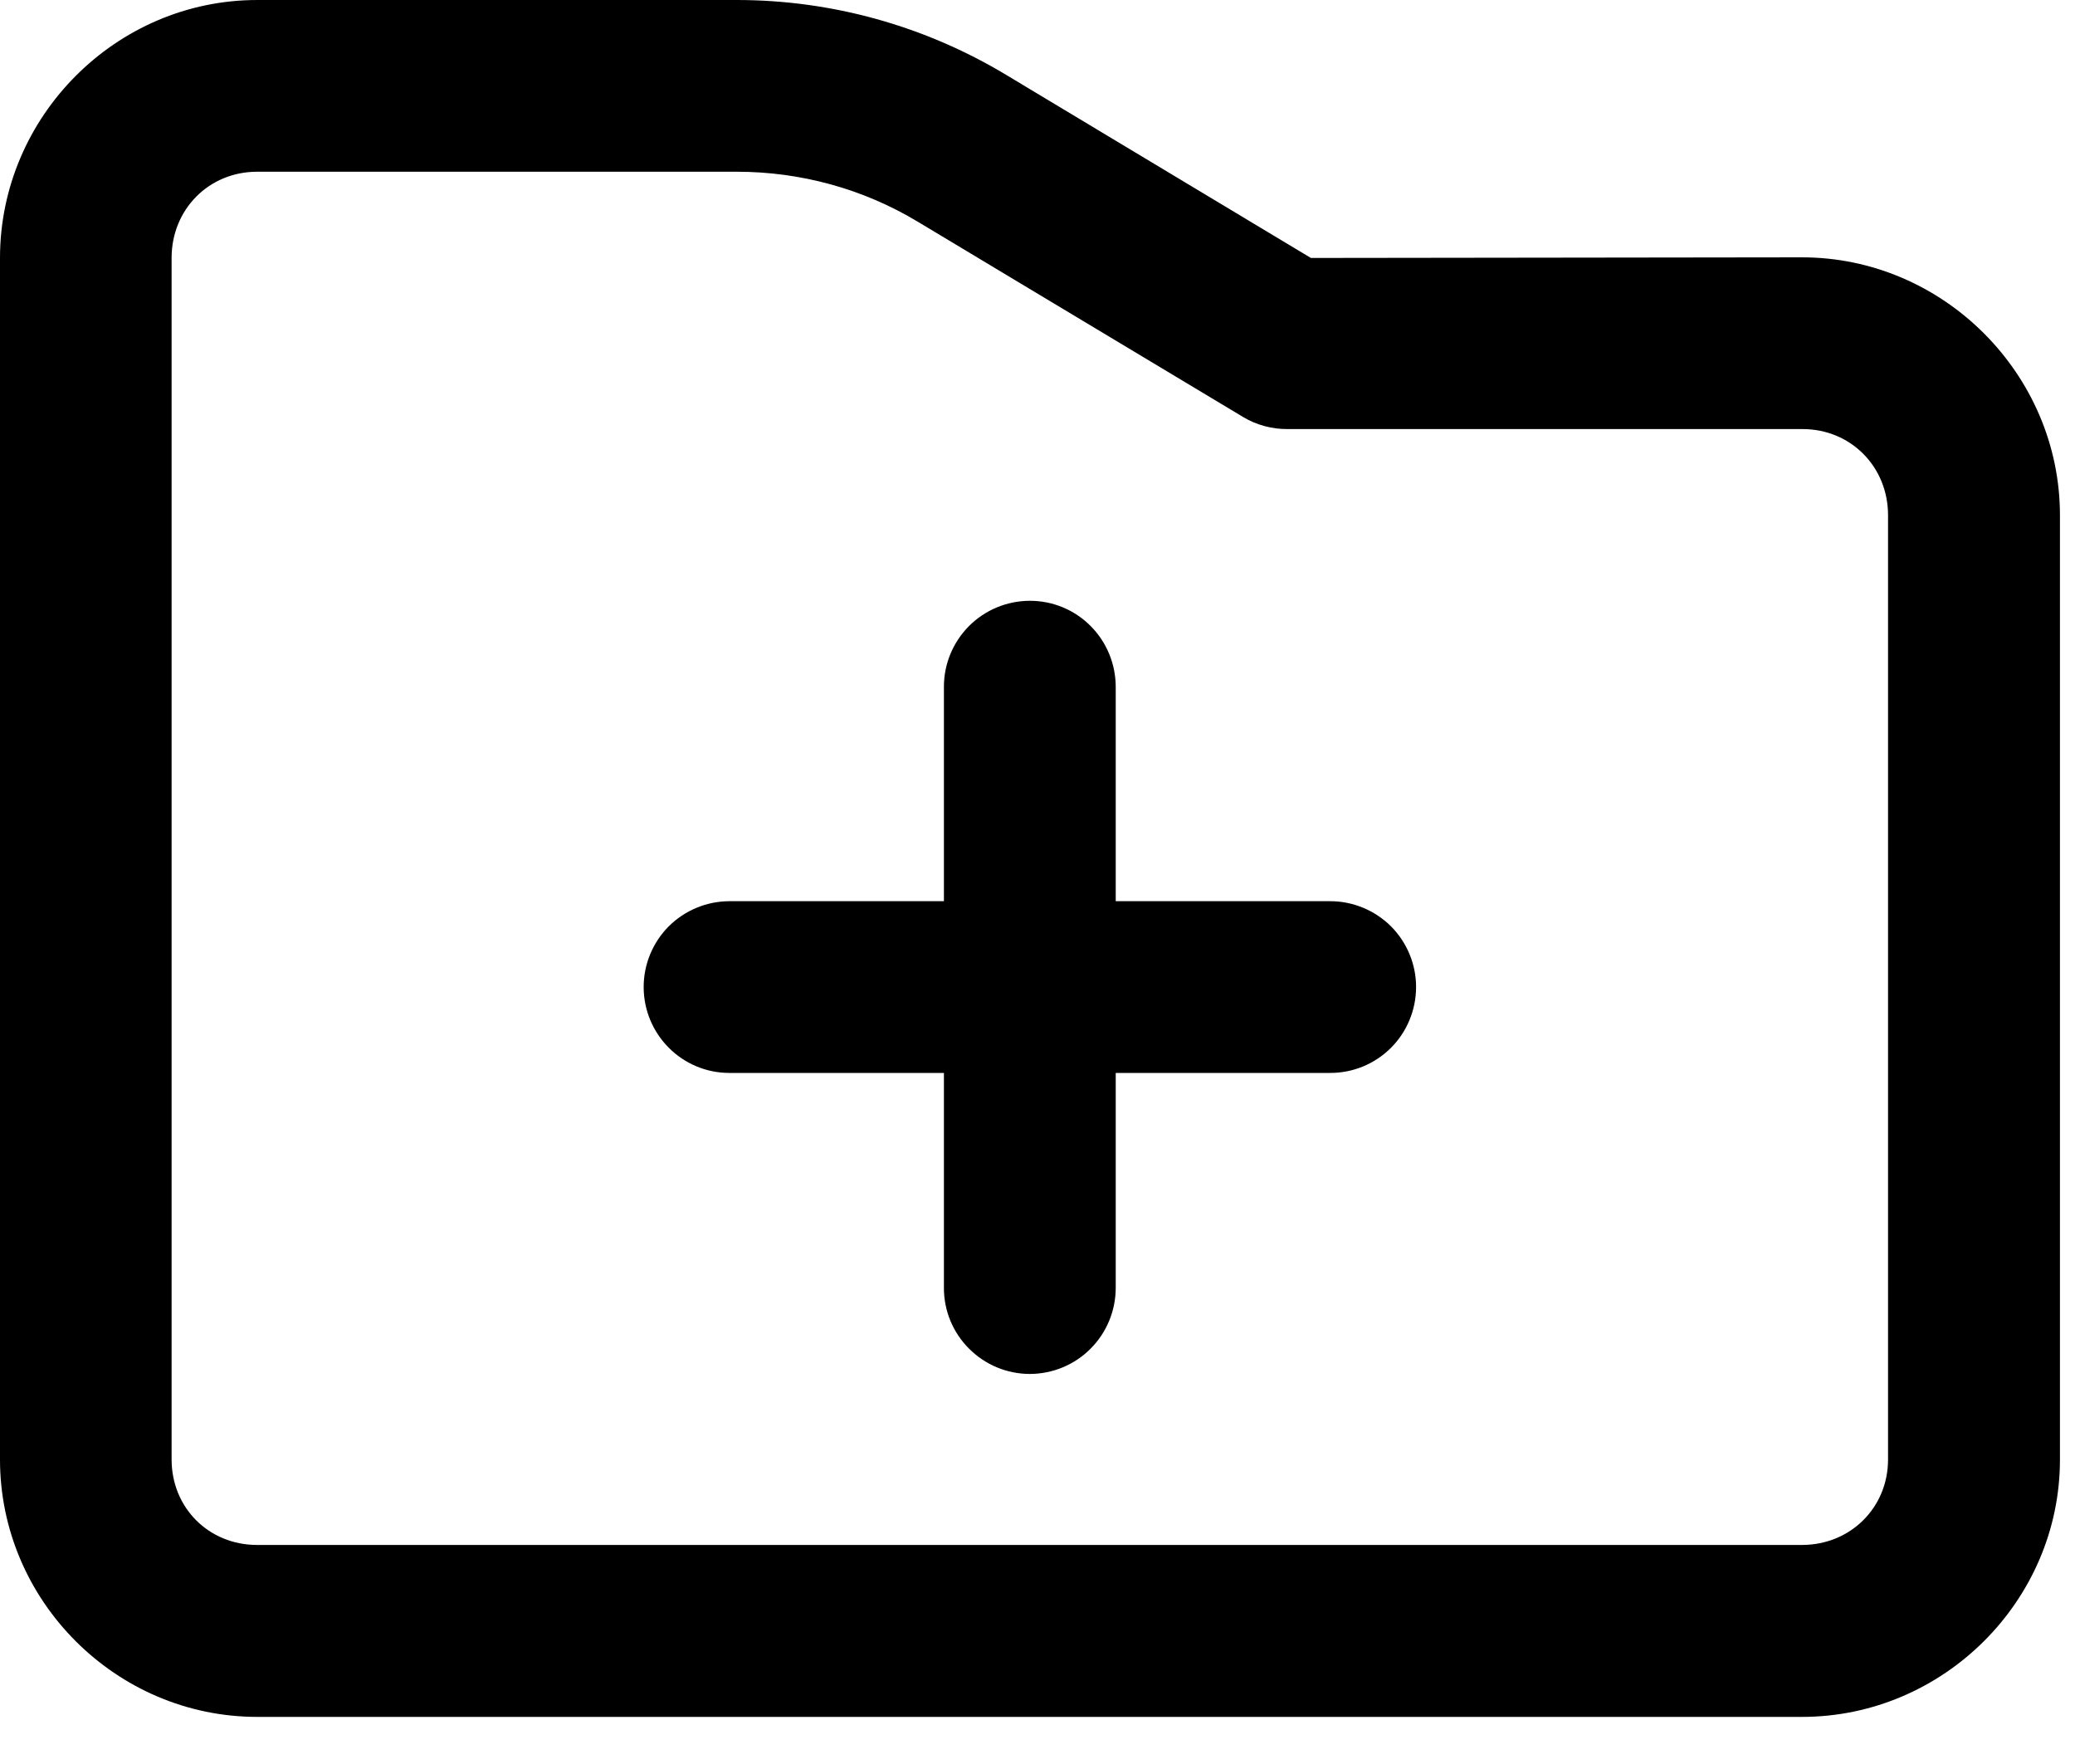
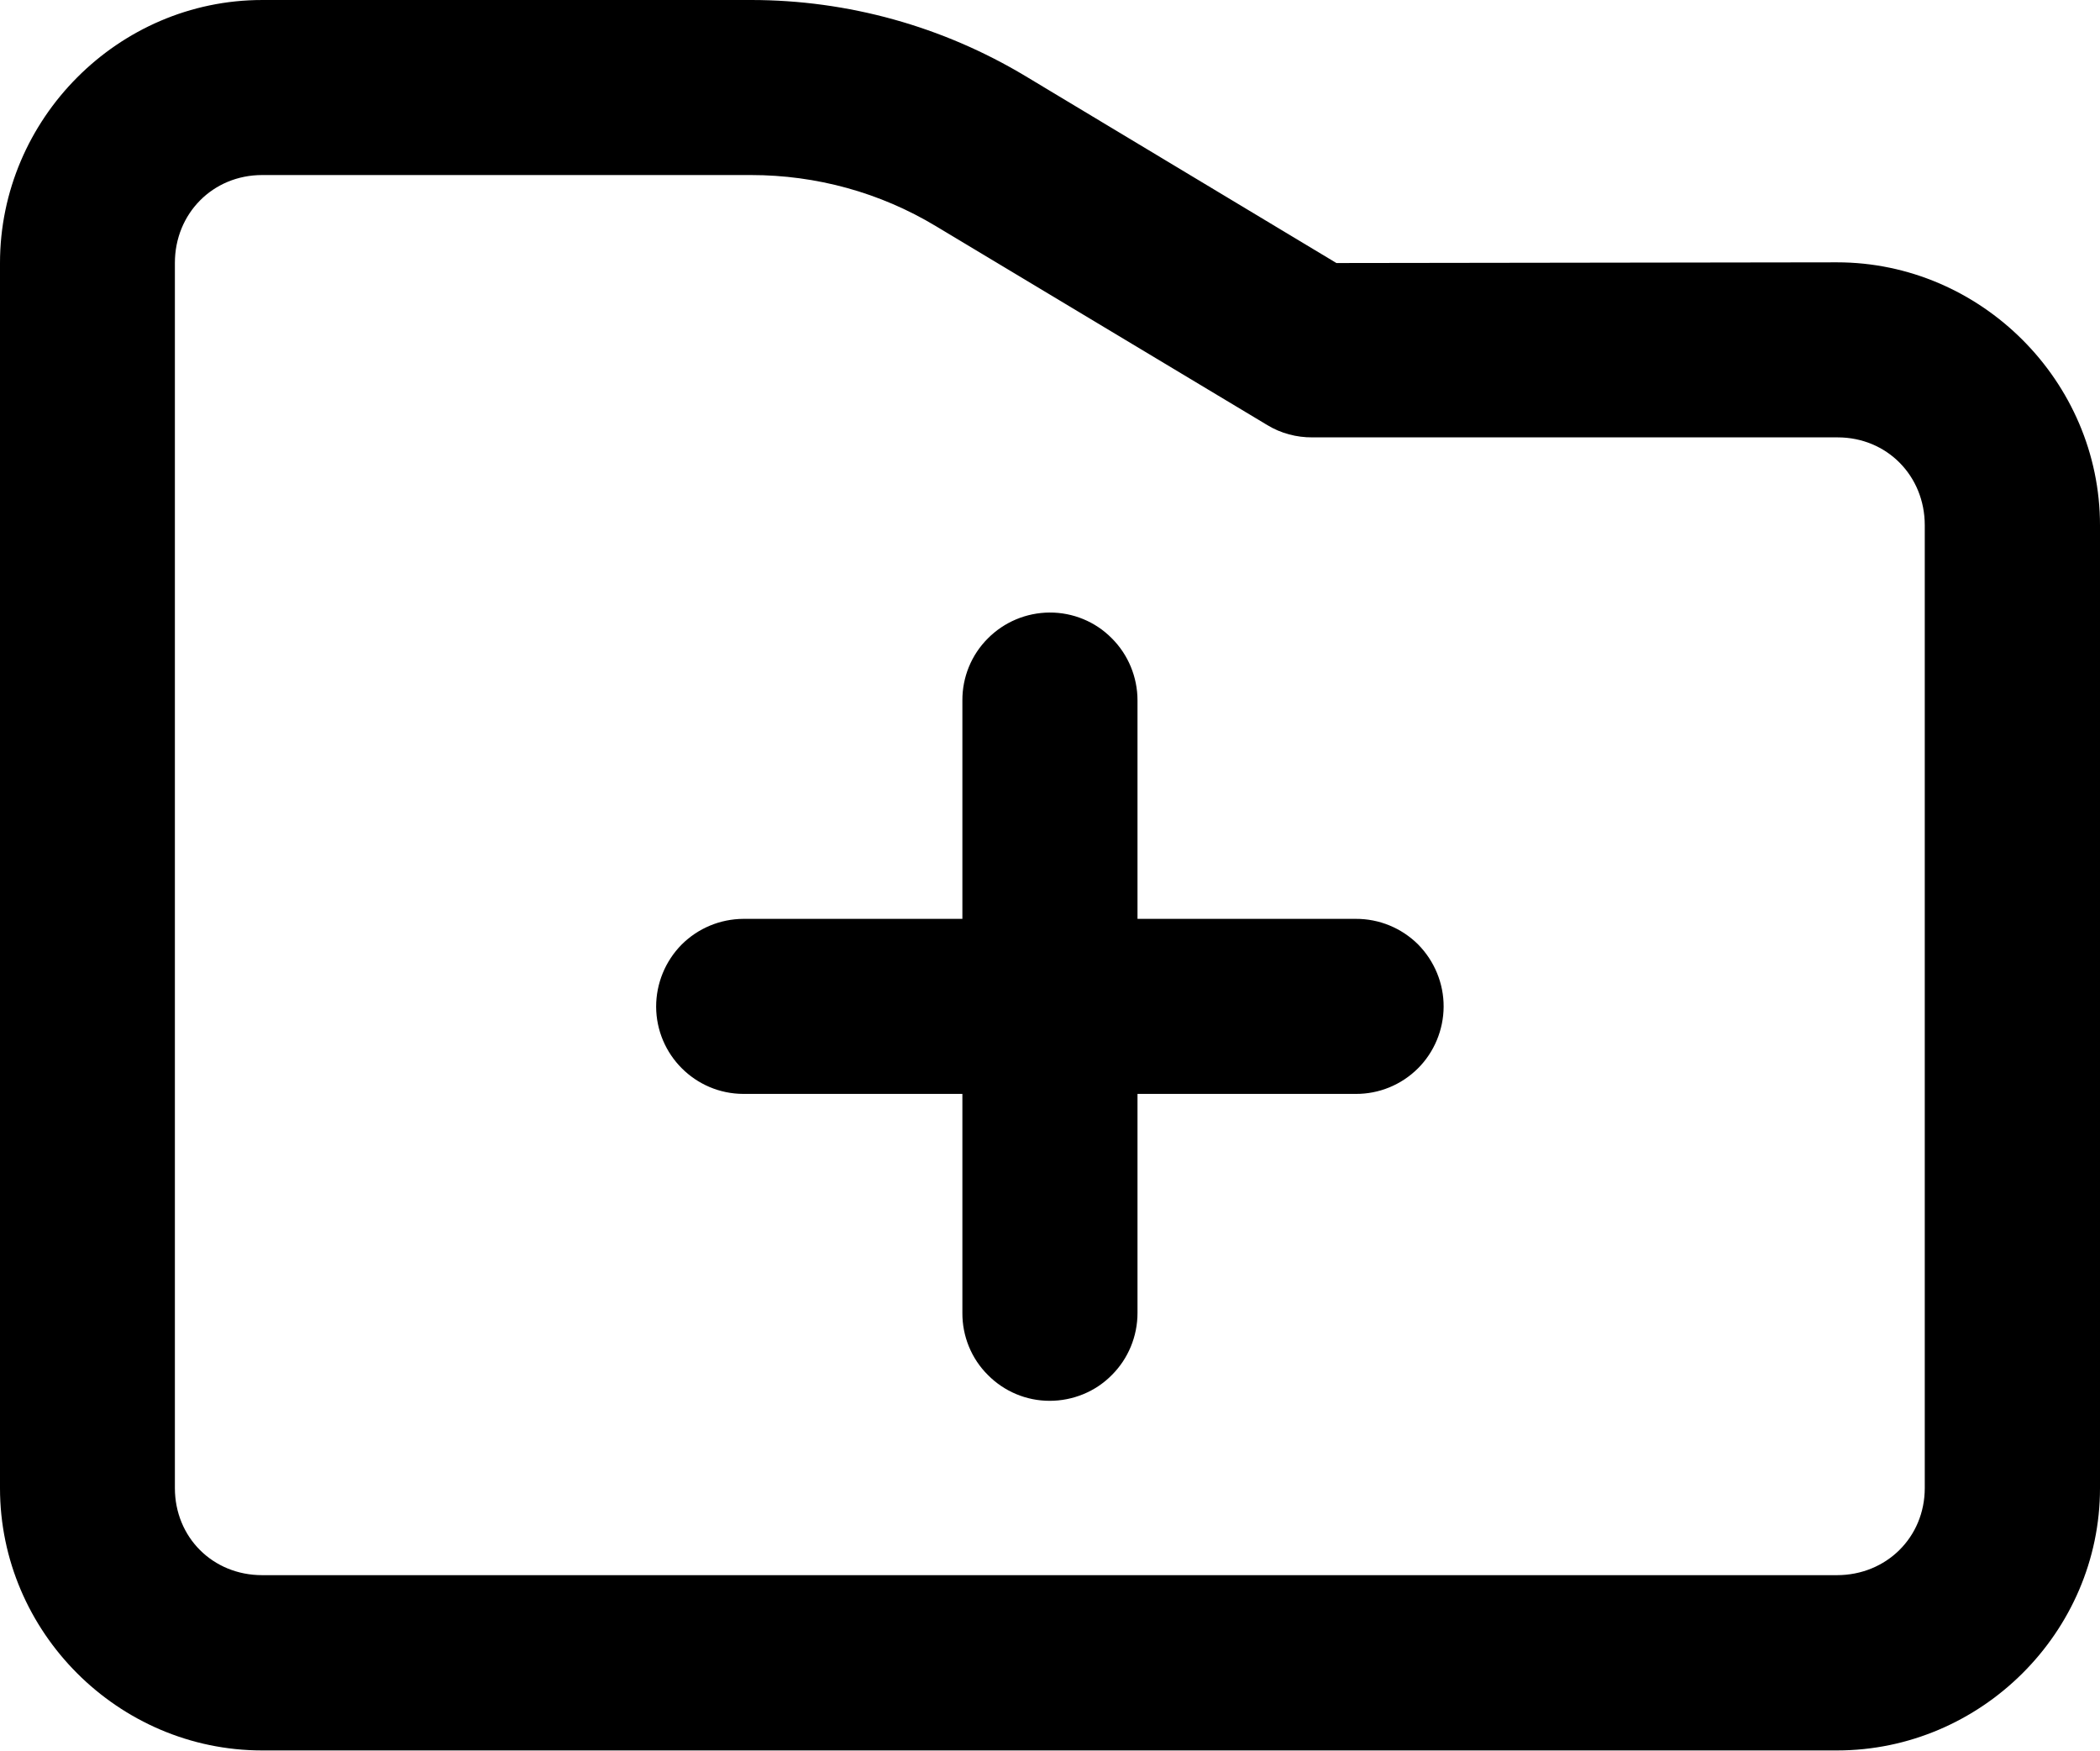
- <svg xmlns="http://www.w3.org/2000/svg" width="20" height="17" viewBox="0 0 20 17" fill="none">
-   <path d="M2.479 6.96844e-05C1.118 6.96844e-05 0 1.124 0 2.486V14.066C0 15.427 1.119 16.546 2.479 16.546H17.369C18.73 16.546 19.855 15.427 19.855 14.066V4.966C19.855 3.605 18.73 2.48 17.369 2.48L12.635 2.486L9.697 0.721C8.912 0.249 8.017 0 7.101 0L2.479 6.96844e-05ZM2.479 1.655H7.102C7.718 1.655 8.321 1.82 8.848 2.138L11.982 4.019C12.111 4.096 12.259 4.136 12.409 4.135H17.374C17.84 4.135 18.198 4.499 18.198 4.965V14.065C18.198 14.531 17.834 14.889 17.368 14.889H2.478C2.012 14.889 1.654 14.531 1.654 14.065V2.485C1.654 2.019 2.012 1.655 2.478 1.655L2.479 1.655Z" fill="black" />
-   <path d="M7.028 8.685C6.809 8.686 6.599 8.774 6.444 8.929C6.29 9.085 6.203 9.296 6.204 9.515C6.206 9.97 6.574 10.339 7.028 10.34H12.819C13.038 10.341 13.249 10.255 13.405 10.1C13.56 9.946 13.648 9.735 13.649 9.515C13.65 9.295 13.562 9.083 13.407 8.927C13.251 8.772 13.039 8.684 12.818 8.685L7.028 8.685Z" fill="black" />
-   <path d="M9.924 5.79C9.703 5.791 9.494 5.879 9.339 6.034C9.184 6.191 9.097 6.401 9.098 6.621V12.41C9.097 12.63 9.184 12.841 9.339 12.996C9.494 13.152 9.703 13.24 9.924 13.241C10.144 13.241 10.356 13.154 10.511 12.998C10.667 12.842 10.754 12.631 10.754 12.41V6.621C10.754 6.4 10.667 6.188 10.511 6.032C10.356 5.876 10.144 5.789 9.924 5.79Z" fill="black" />
+ <svg xmlns="http://www.w3.org/2000/svg" width="18" height="15" viewBox="0 0 18 15" fill="none">
+   <path d="M2.247 6.31749e-05C1.014 6.31749e-05 0 1.019 0 2.254V12.752C0 13.986 1.014 15 2.247 15H15.746C16.98 15 18 13.986 18 12.752V4.502C18 3.268 16.98 2.248 15.746 2.248L11.455 2.254L8.791 0.653C8.08 0.226 7.268 0 6.438 0L2.247 6.31749e-05ZM2.247 1.5H6.438C6.997 1.5 7.544 1.65 8.022 1.938L10.863 3.643C10.98 3.714 11.114 3.749 11.25 3.748H15.751C16.174 3.748 16.498 4.078 16.498 4.501V12.751C16.498 13.174 16.168 13.498 15.745 13.498H2.247C1.824 13.498 1.499 13.174 1.499 12.751V2.253C1.499 1.83 1.824 1.5 2.247 1.5Z" fill="black" />
+   <path d="M6.372 7.874C6.173 7.875 5.983 7.954 5.842 8.095C5.702 8.237 5.624 8.428 5.624 8.627C5.626 9.039 5.96 9.373 6.372 9.374H11.621C11.82 9.375 12.011 9.297 12.153 9.156C12.293 9.017 12.373 8.825 12.374 8.627C12.375 8.427 12.295 8.235 12.155 8.093C12.013 7.952 11.821 7.873 11.621 7.874H6.372Z" fill="black" />
+   <path d="M8.997 5.249C8.797 5.25 8.607 5.33 8.467 5.471C8.326 5.612 8.248 5.803 8.249 6.002V11.251C8.248 11.45 8.326 11.642 8.467 11.782C8.607 11.924 8.797 12.004 8.997 12.004C9.196 12.004 9.389 11.926 9.529 11.784C9.671 11.643 9.75 11.451 9.75 11.251V6.002C9.75 5.803 9.671 5.61 9.529 5.469C9.389 5.327 9.196 5.248 8.997 5.249Z" fill="black" />
</svg>
